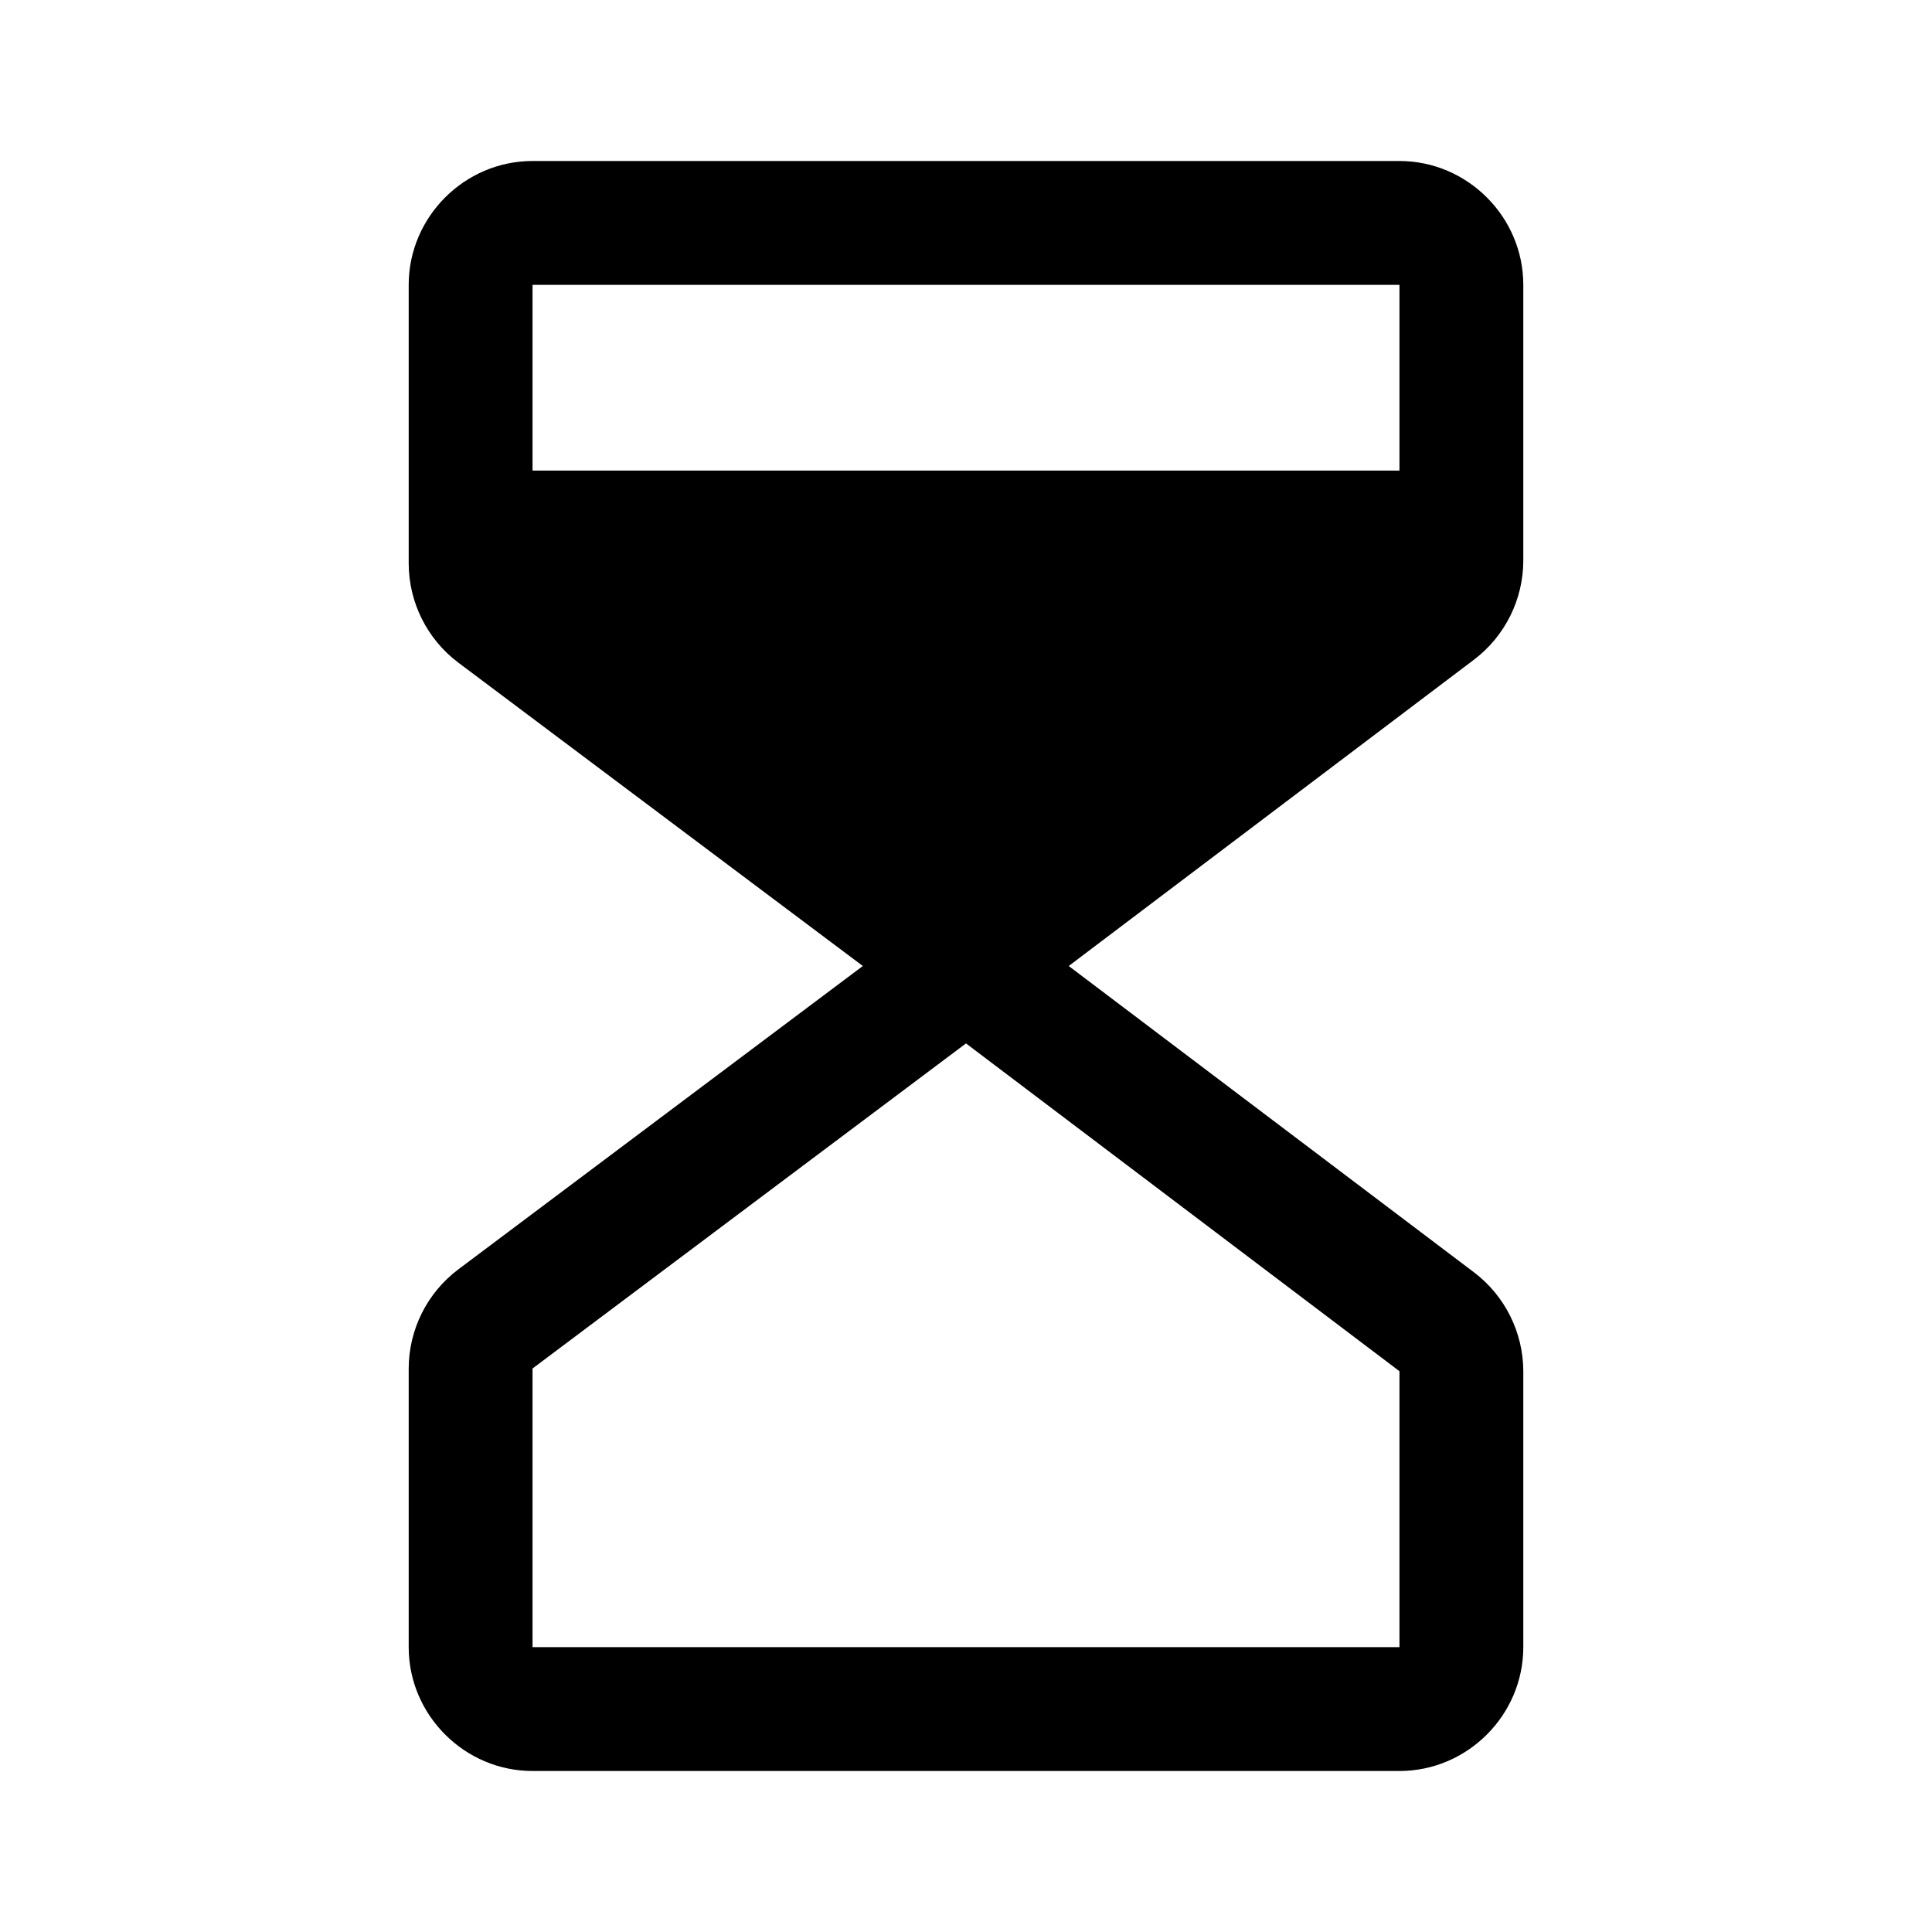
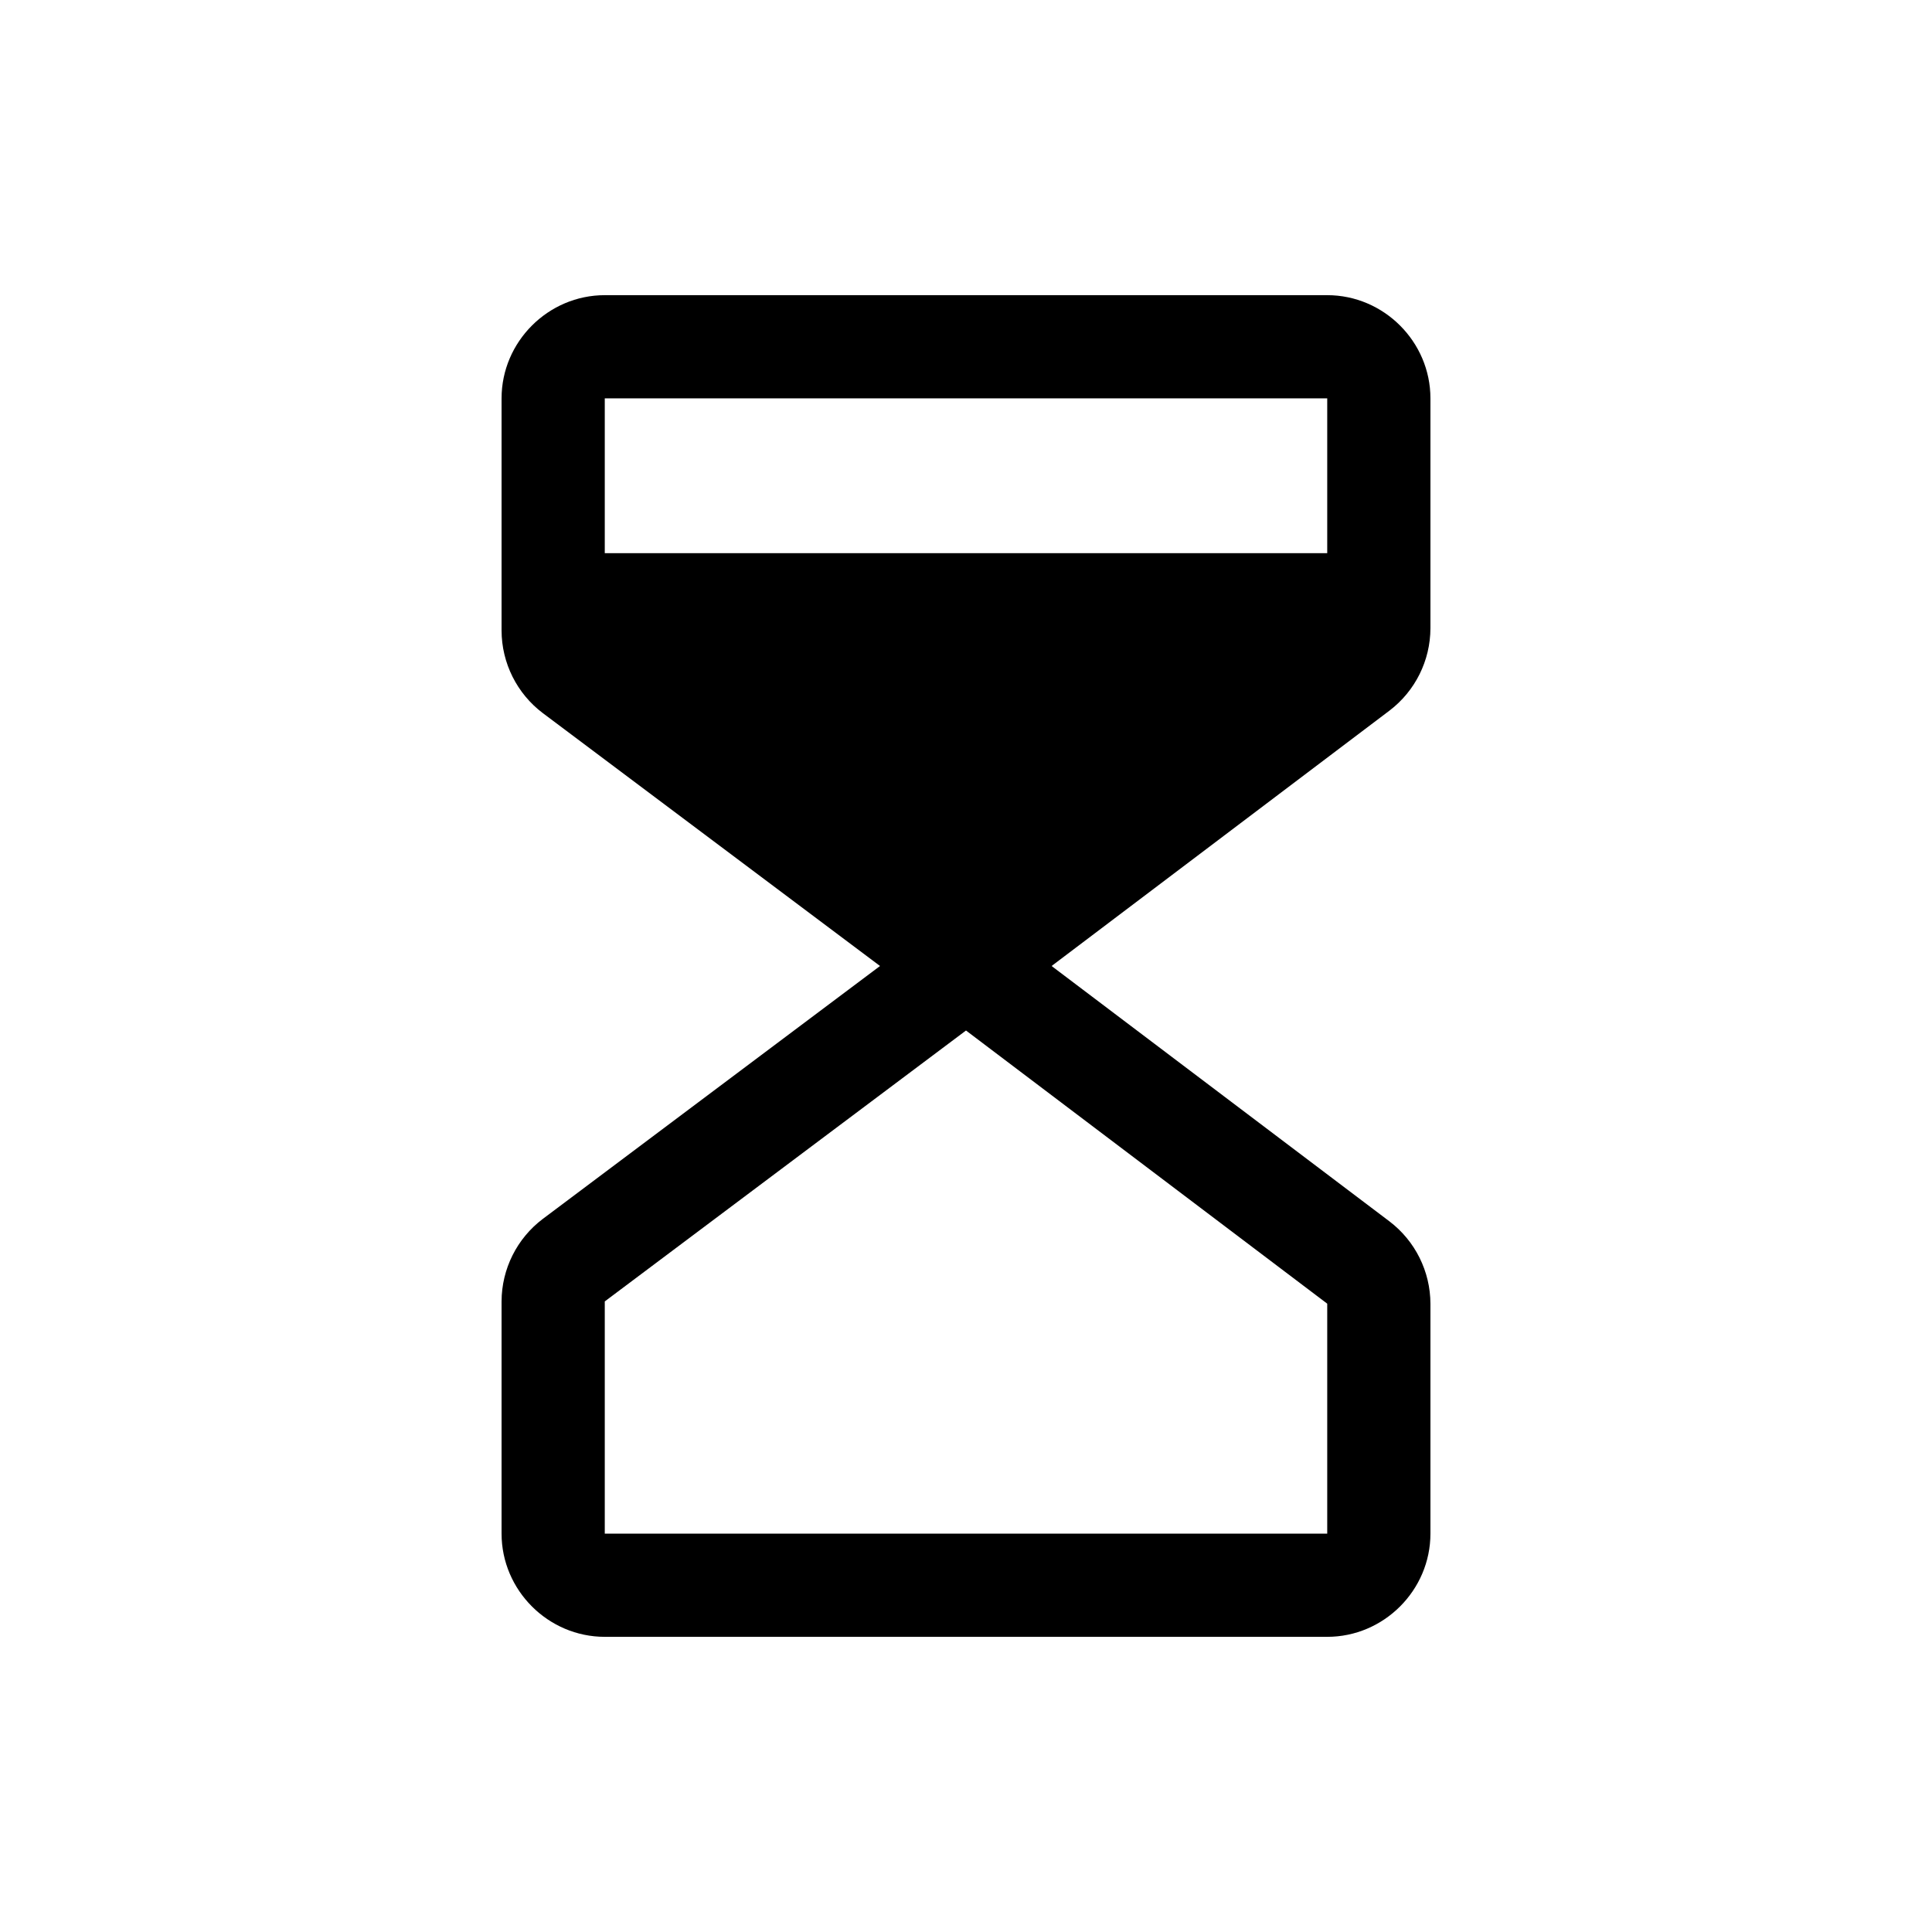
<svg xmlns="http://www.w3.org/2000/svg" width="100%" height="100%" viewBox="0 0 72 72" version="1.1" xml:space="preserve" style="fill-rule:evenodd;clip-rule:evenodd;stroke-linejoin:round;stroke-miterlimit:2;">
  <rect id="task_scheduled" x="0" y="-0" width="72" height="72" style="fill:none;" />
-   <path d="M56.769,20.896L56.769,10.615C56.769,8.083 54.686,6 52.154,6L19.846,6C17.314,6 15.231,8.083 15.231,10.615L15.231,21C15.234,22.451 15.918,23.819 17.077,24.692L32.155,36L17.077,47.308C15.918,48.181 15.234,49.549 15.231,51L15.231,61.385C15.231,63.917 17.314,66 19.846,66L52.154,66C54.686,66 56.769,63.917 56.769,61.385L56.769,51.104C56.766,49.659 56.088,48.295 54.937,47.42L39.828,36L54.937,24.58C56.088,23.705 56.766,22.341 56.769,20.896ZM52.154,10.615L52.154,17.538L19.846,17.538L19.846,10.615L52.154,10.615ZM52.154,61.385L19.846,61.385L19.846,51L36,38.885L52.154,51.101L52.154,61.385Z" style="fill-rule:nonzero;" />
+   <path d="M53.308,23.413L53.308,14.846C53.308,12.736 51.571,11 49.462,11L22.538,11C20.429,11 18.692,12.736 18.692,14.846L18.692,23.5C18.695,24.709 19.265,25.849 20.231,26.577L32.796,36L20.231,45.423C19.265,46.151 18.695,47.291 18.692,48.5L18.692,57.154C18.692,59.264 20.429,61 22.538,61L49.462,61C51.571,61 53.308,59.264 53.308,57.154L53.308,48.587C53.305,47.382 52.74,46.246 51.781,45.517L39.19,36L51.781,26.483C52.74,25.754 53.305,24.618 53.308,23.413ZM49.462,14.846L49.462,20.615L22.538,20.615L22.538,14.846L49.462,14.846ZM49.462,57.154L22.538,57.154L22.538,48.5L36,38.404L49.462,48.584L49.462,57.154Z" style="fill-rule:nonzero;" />
</svg>
